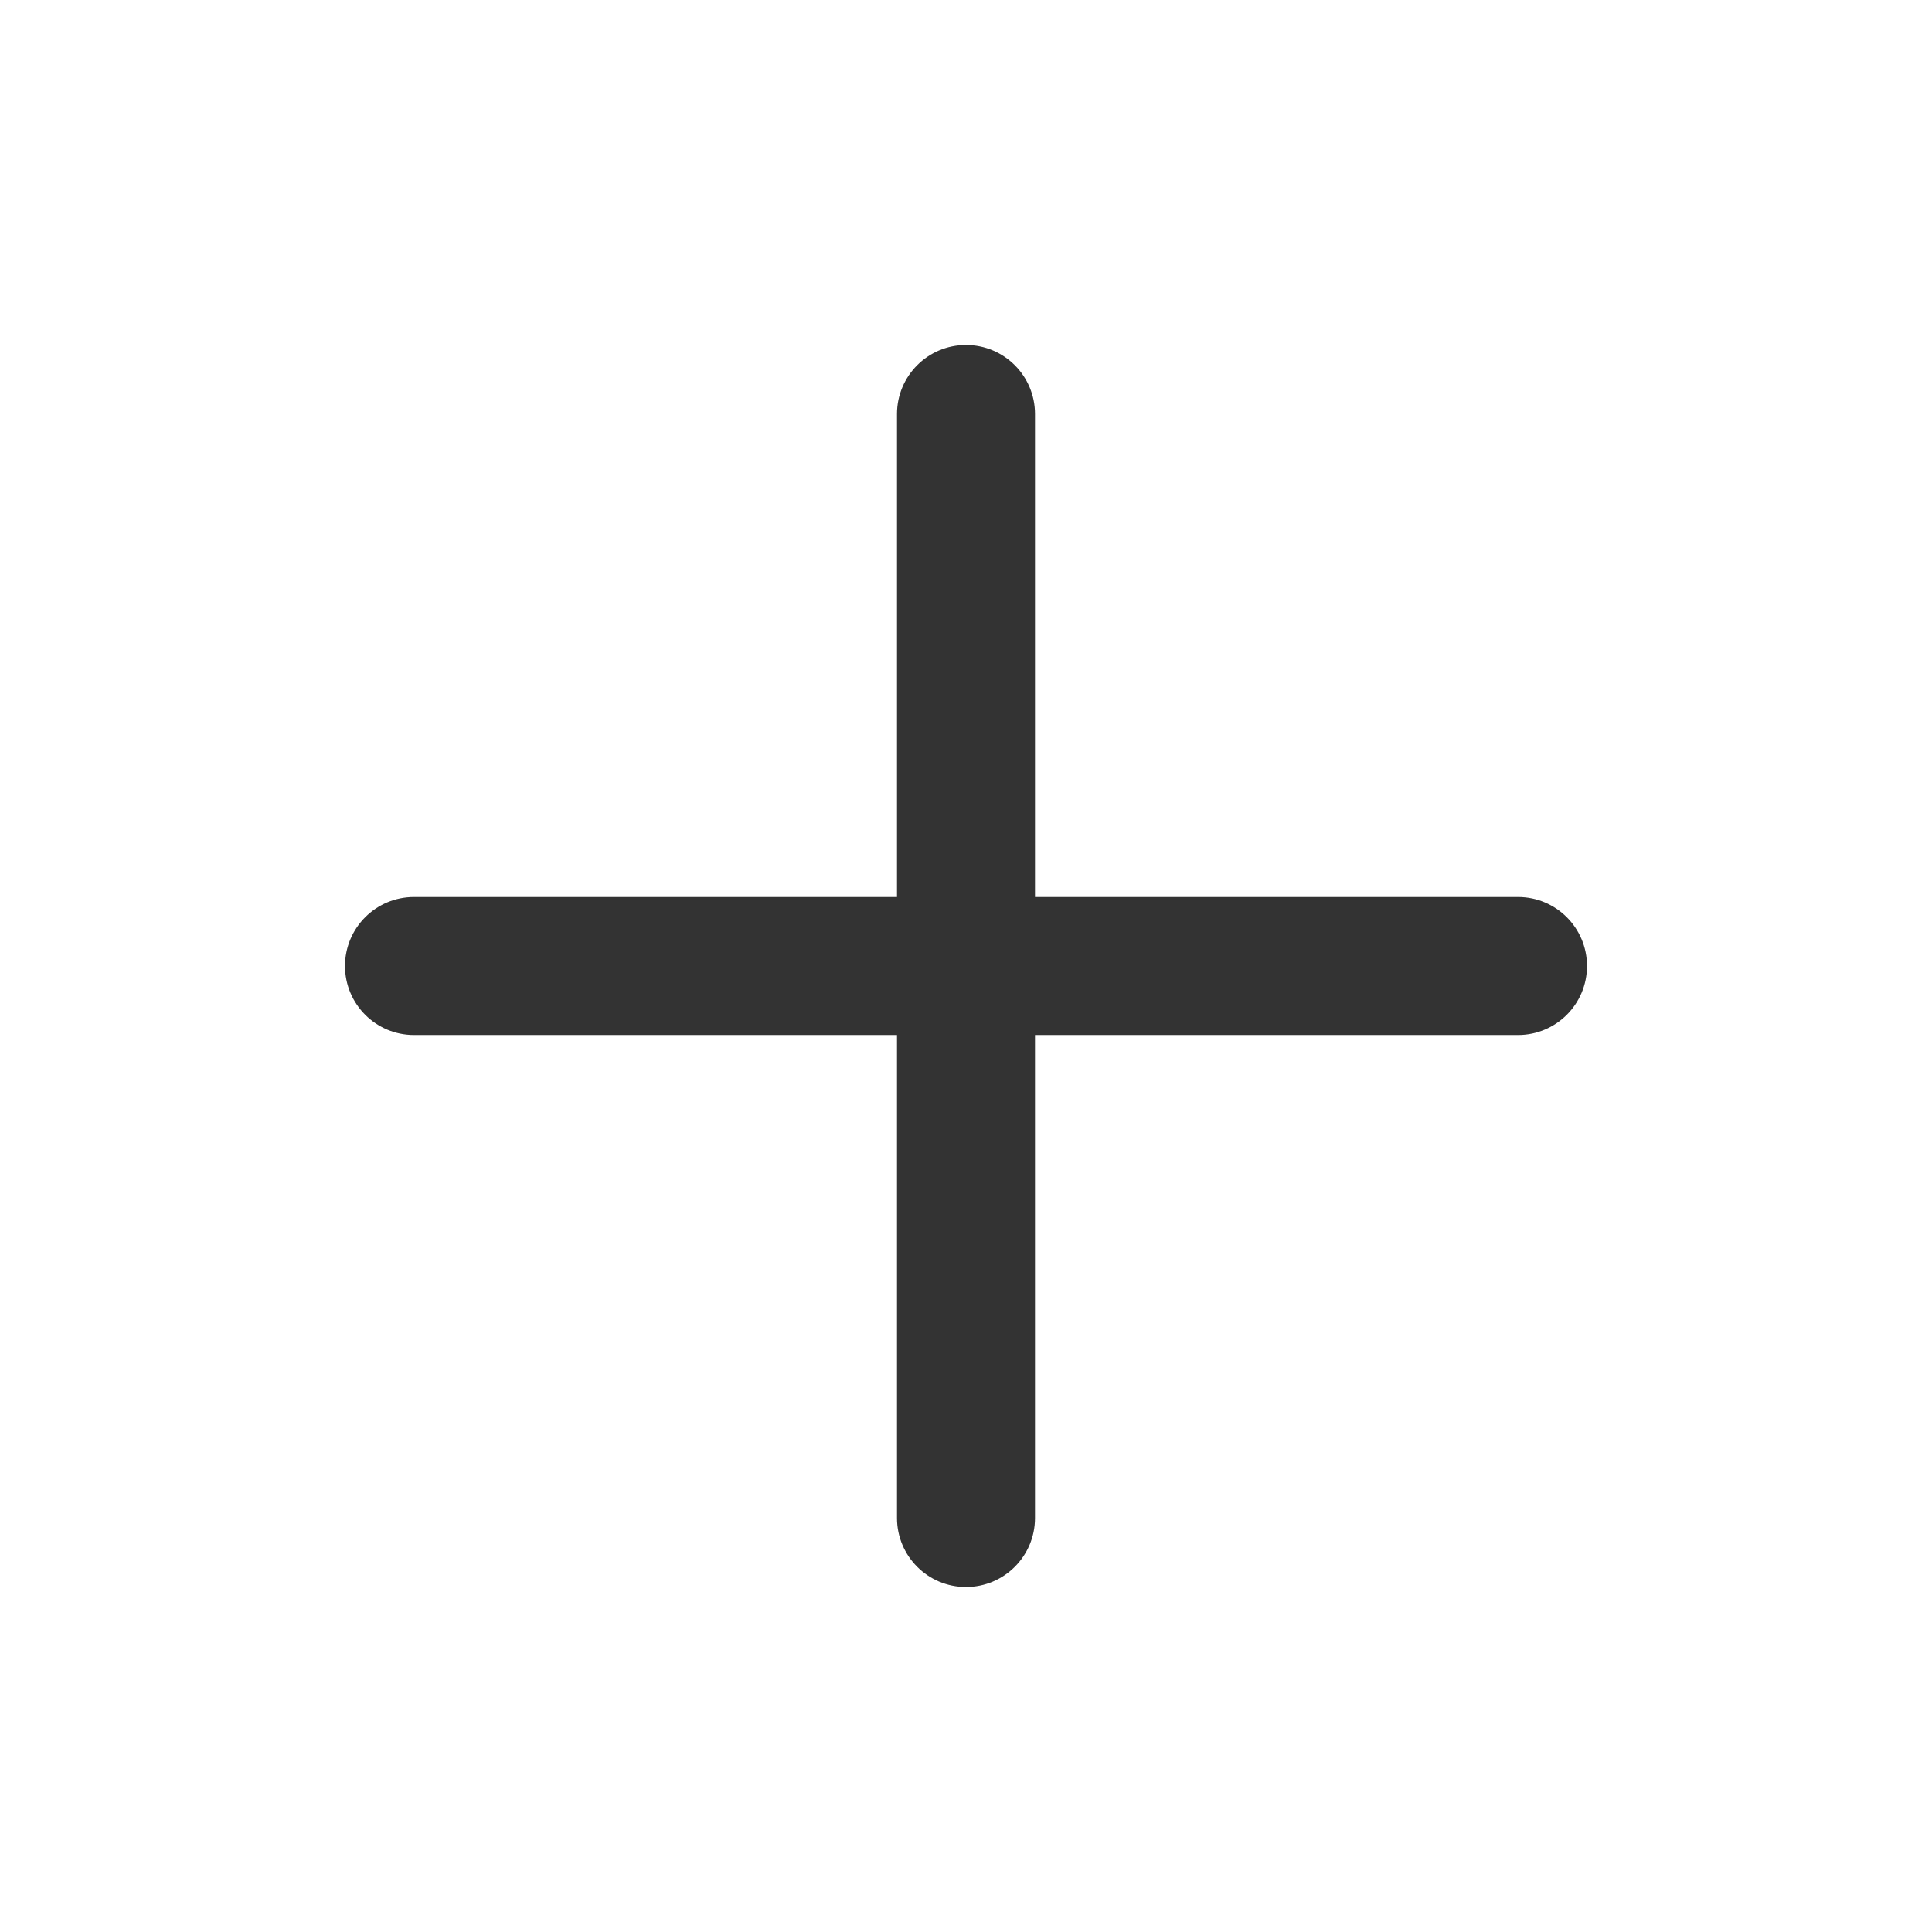
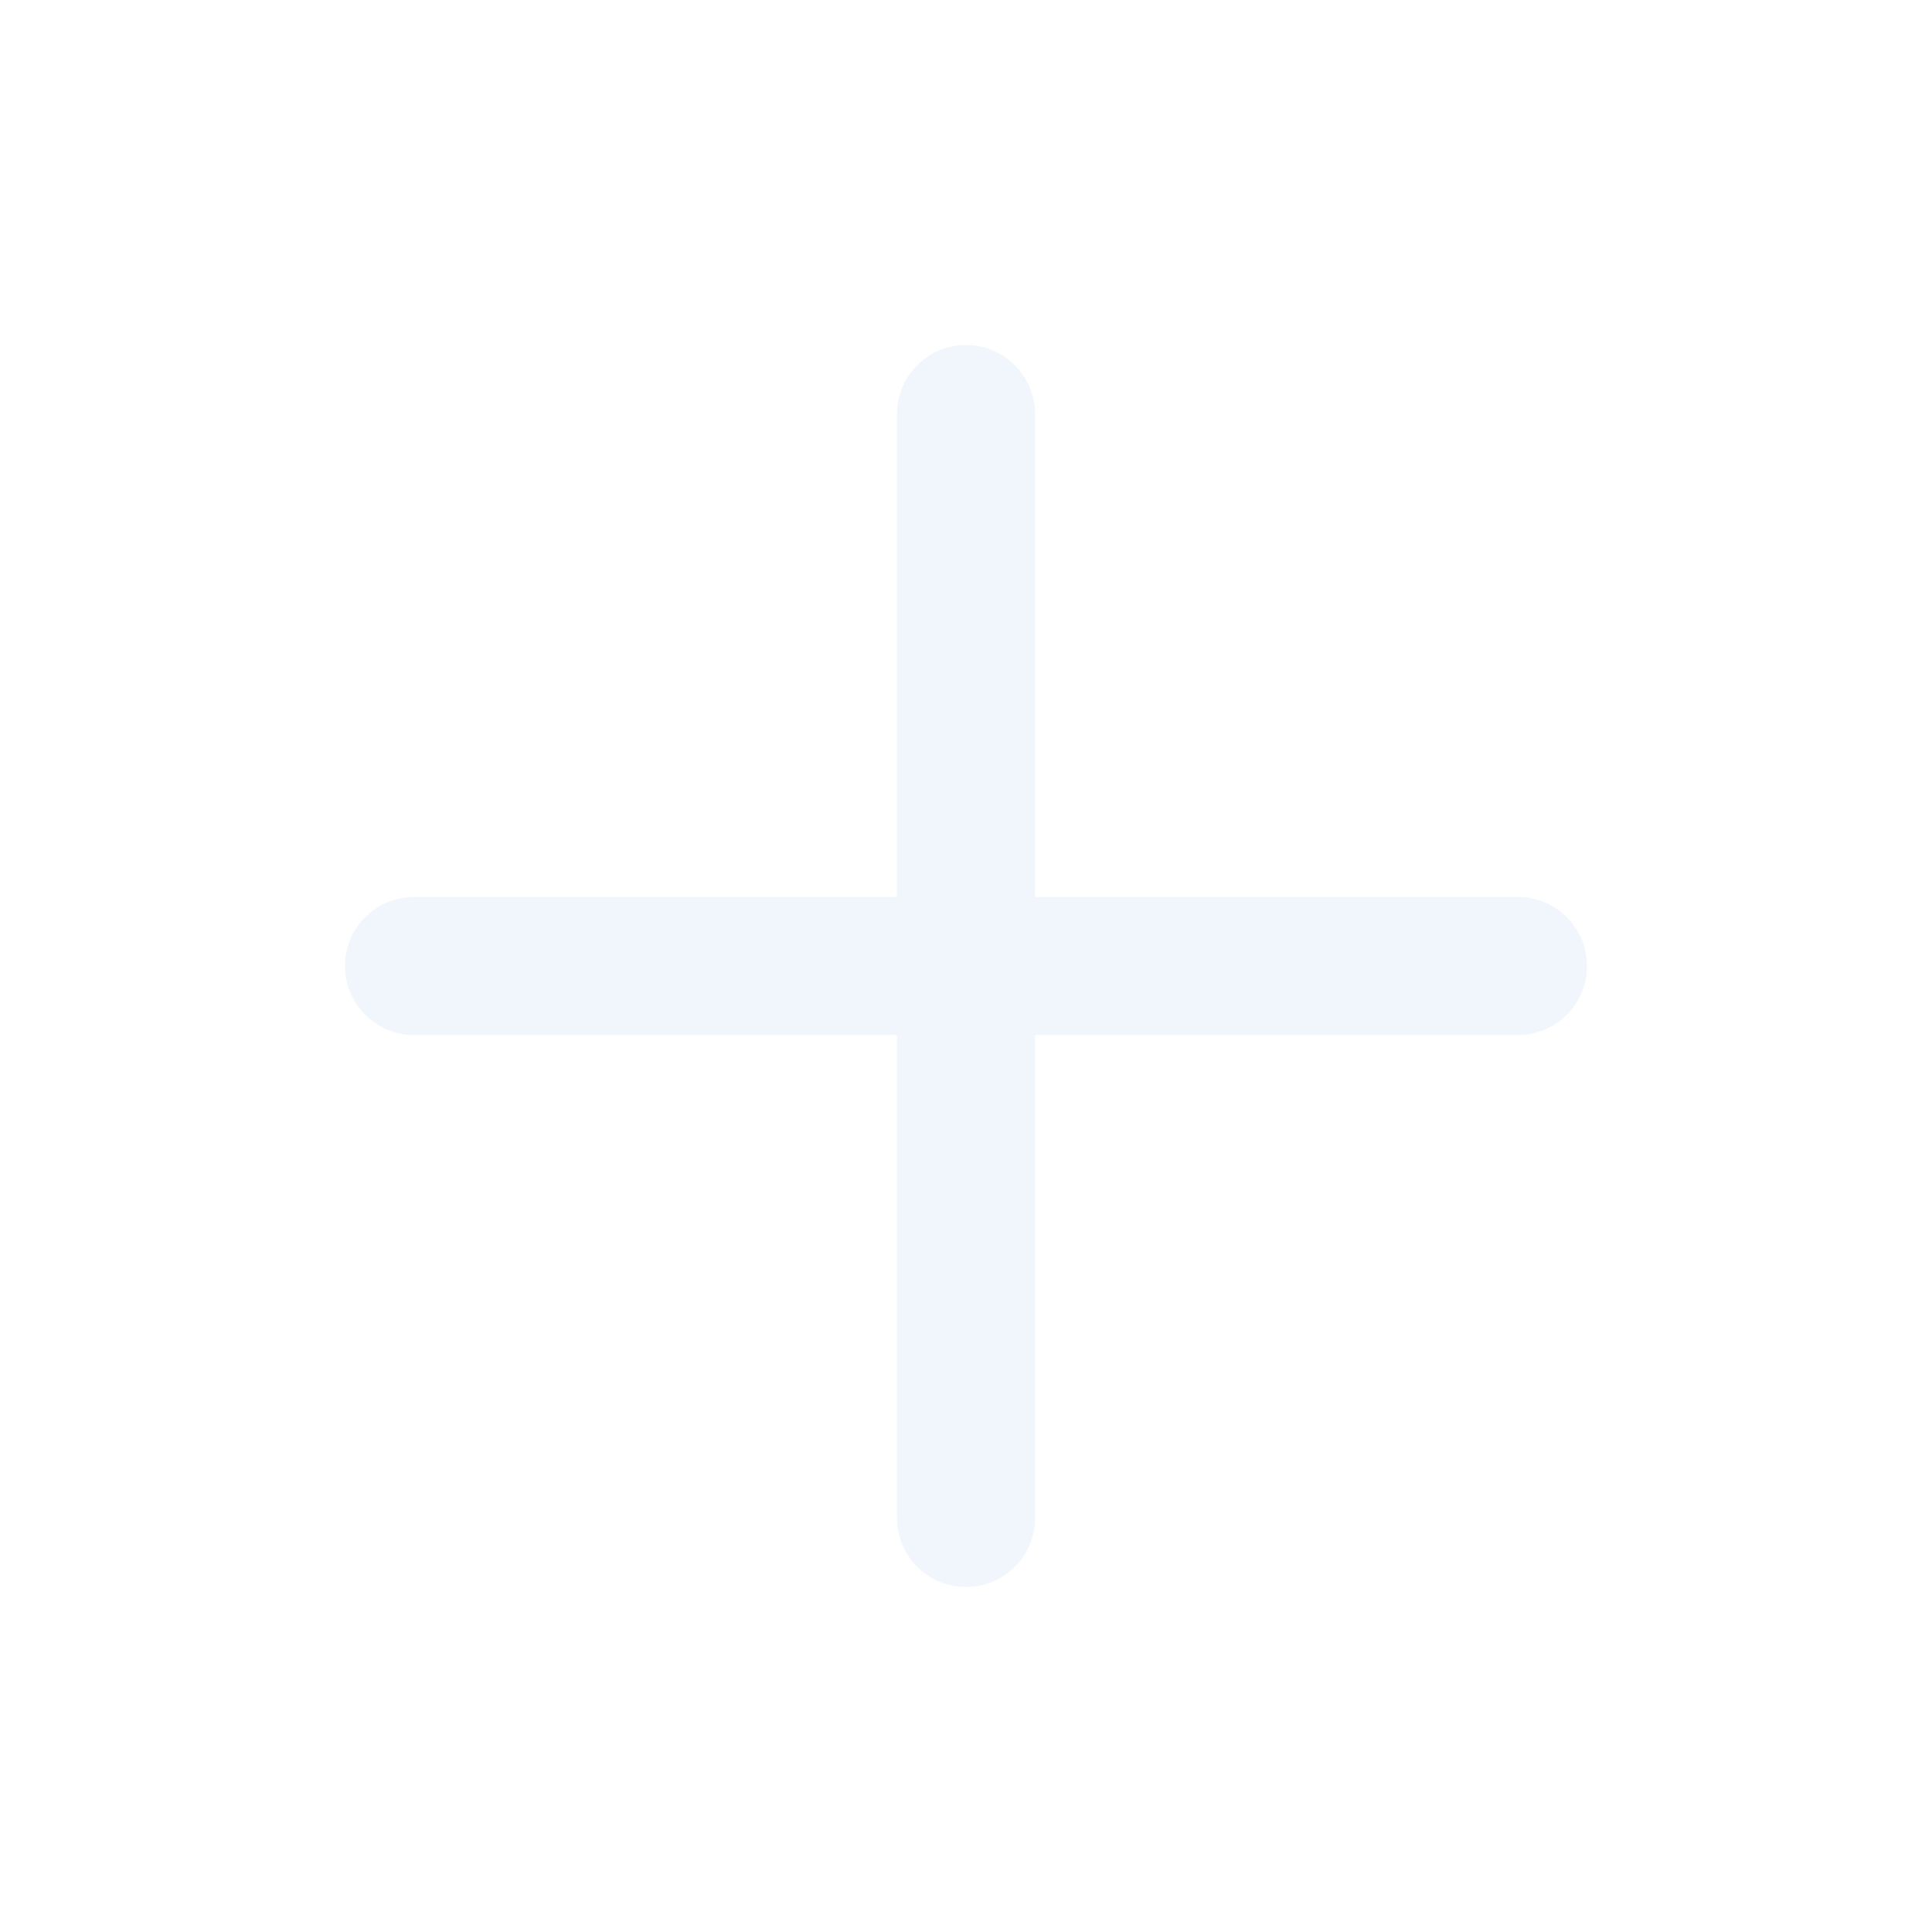
<svg xmlns="http://www.w3.org/2000/svg" width="28" height="28" viewBox="0 0 28 28" fill="none">
-   <path fill-rule="evenodd" clip-rule="evenodd" d="M14 5a1 1 0 011 1v7h7a1 1 0 110 2h-7v7a1 1 0 11-2 0v-7H6a1 1 0 110-2h7V6a1 1 0 011-1z" fill="#333" />
+   <path fill-rule="evenodd" clip-rule="evenodd" d="M14 5a1 1 0 011 1v7h7a1 1 0 110 2h-7v7a1 1 0 11-2 0v-7H6a1 1 0 110-2h7V6a1 1 0 011-1z" fill="#f0f6fc" />
</svg>
